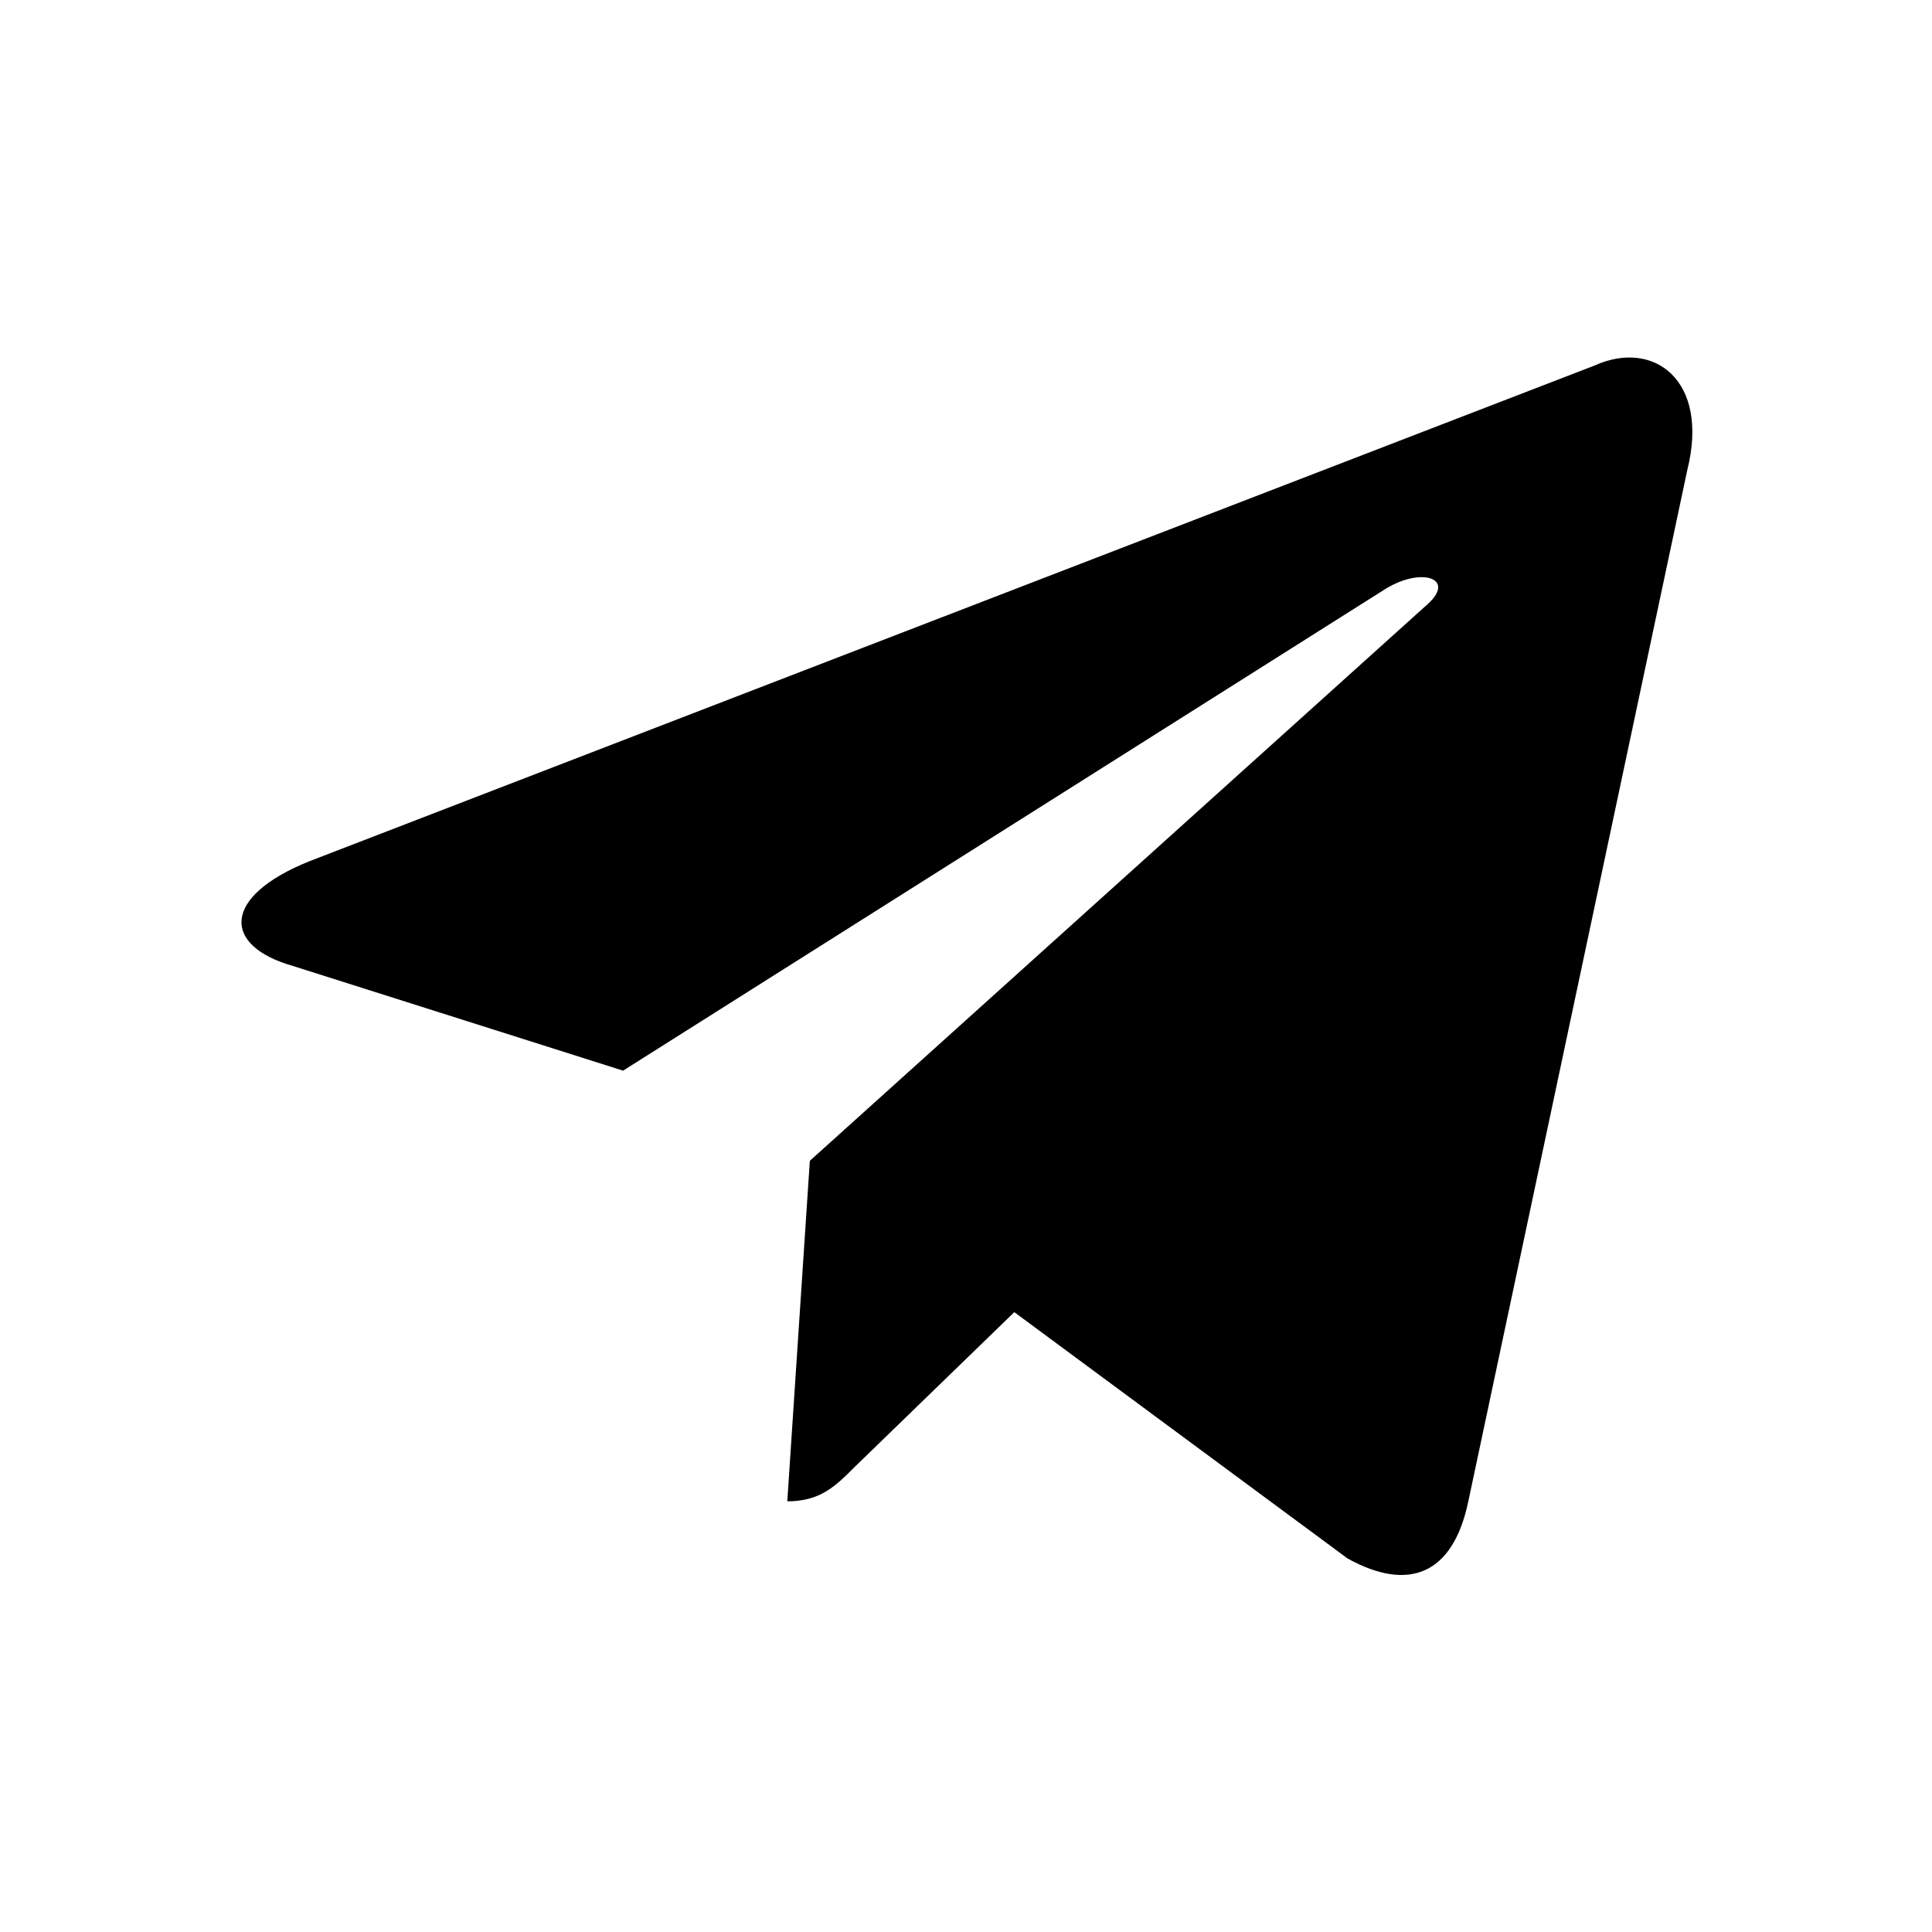
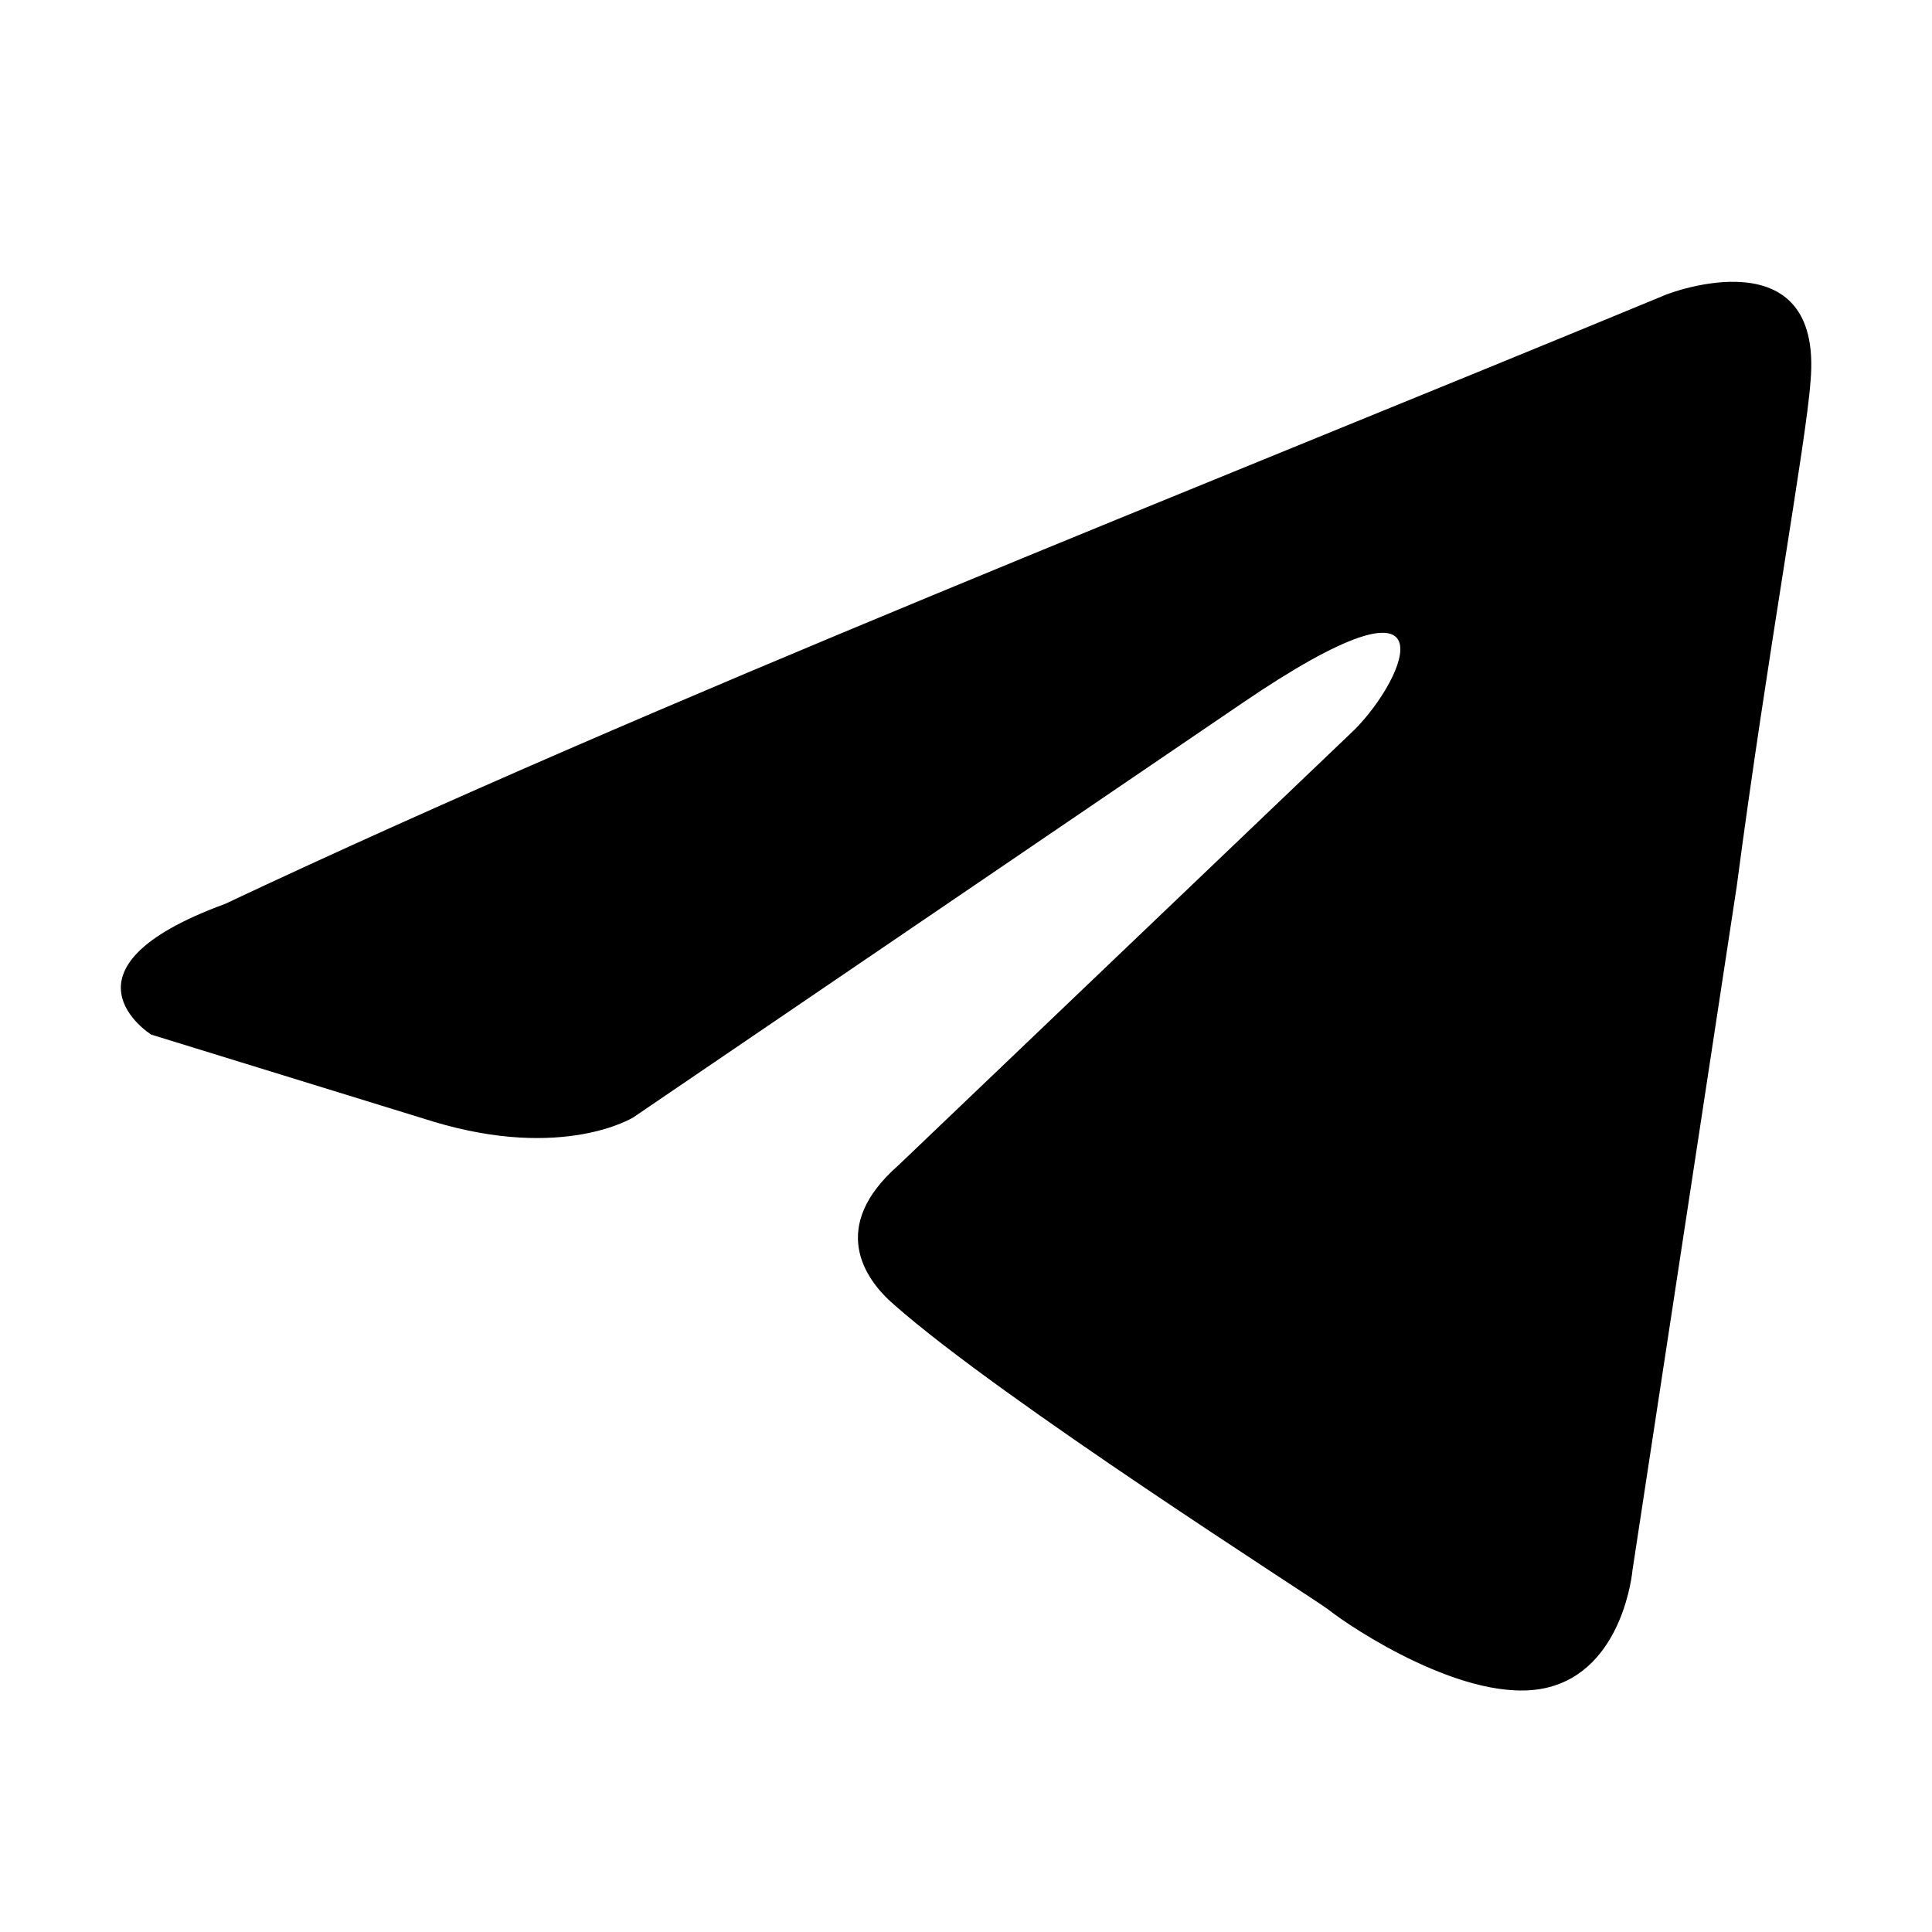
<svg xmlns="http://www.w3.org/2000/svg" viewBox="0 0 24 24">
-   <path d="M9.78 18.65l.28-4.23 7.68-6.92c.34-.31-.07-.46-.52-.19L7.74 13.3 3.64 12c-.88-.25-.89-.86.2-1.3l15.97-6.16c.73-.33 1.43.18 1.15 1.3l-2.72 12.81c-.19.91-.74 1.13-1.5.71L12.6 16.3l-1.99 1.93c-.23.23-.42.42-.83.42z" />
+   <path d="m20.71 3.655s1.943-.757 1.781 1.082c-.054.758-.54 3.409-.917 6.276l-1.295 8.495s-.108 1.244-1.079 1.461c-.971.216-2.428-.757-2.698-.974-.216-.162-4.047-2.597-5.396-3.788-.378-.325-.809-.974.054-1.731l5.666-5.411c.647-.649 1.295-2.164-1.403-.325l-7.555 5.14s-.863.541-2.482.054l-3.508-1.082s-1.295-.812.917-1.623c5.396-2.543 12.034-5.14 17.916-7.575z" />
</svg>
